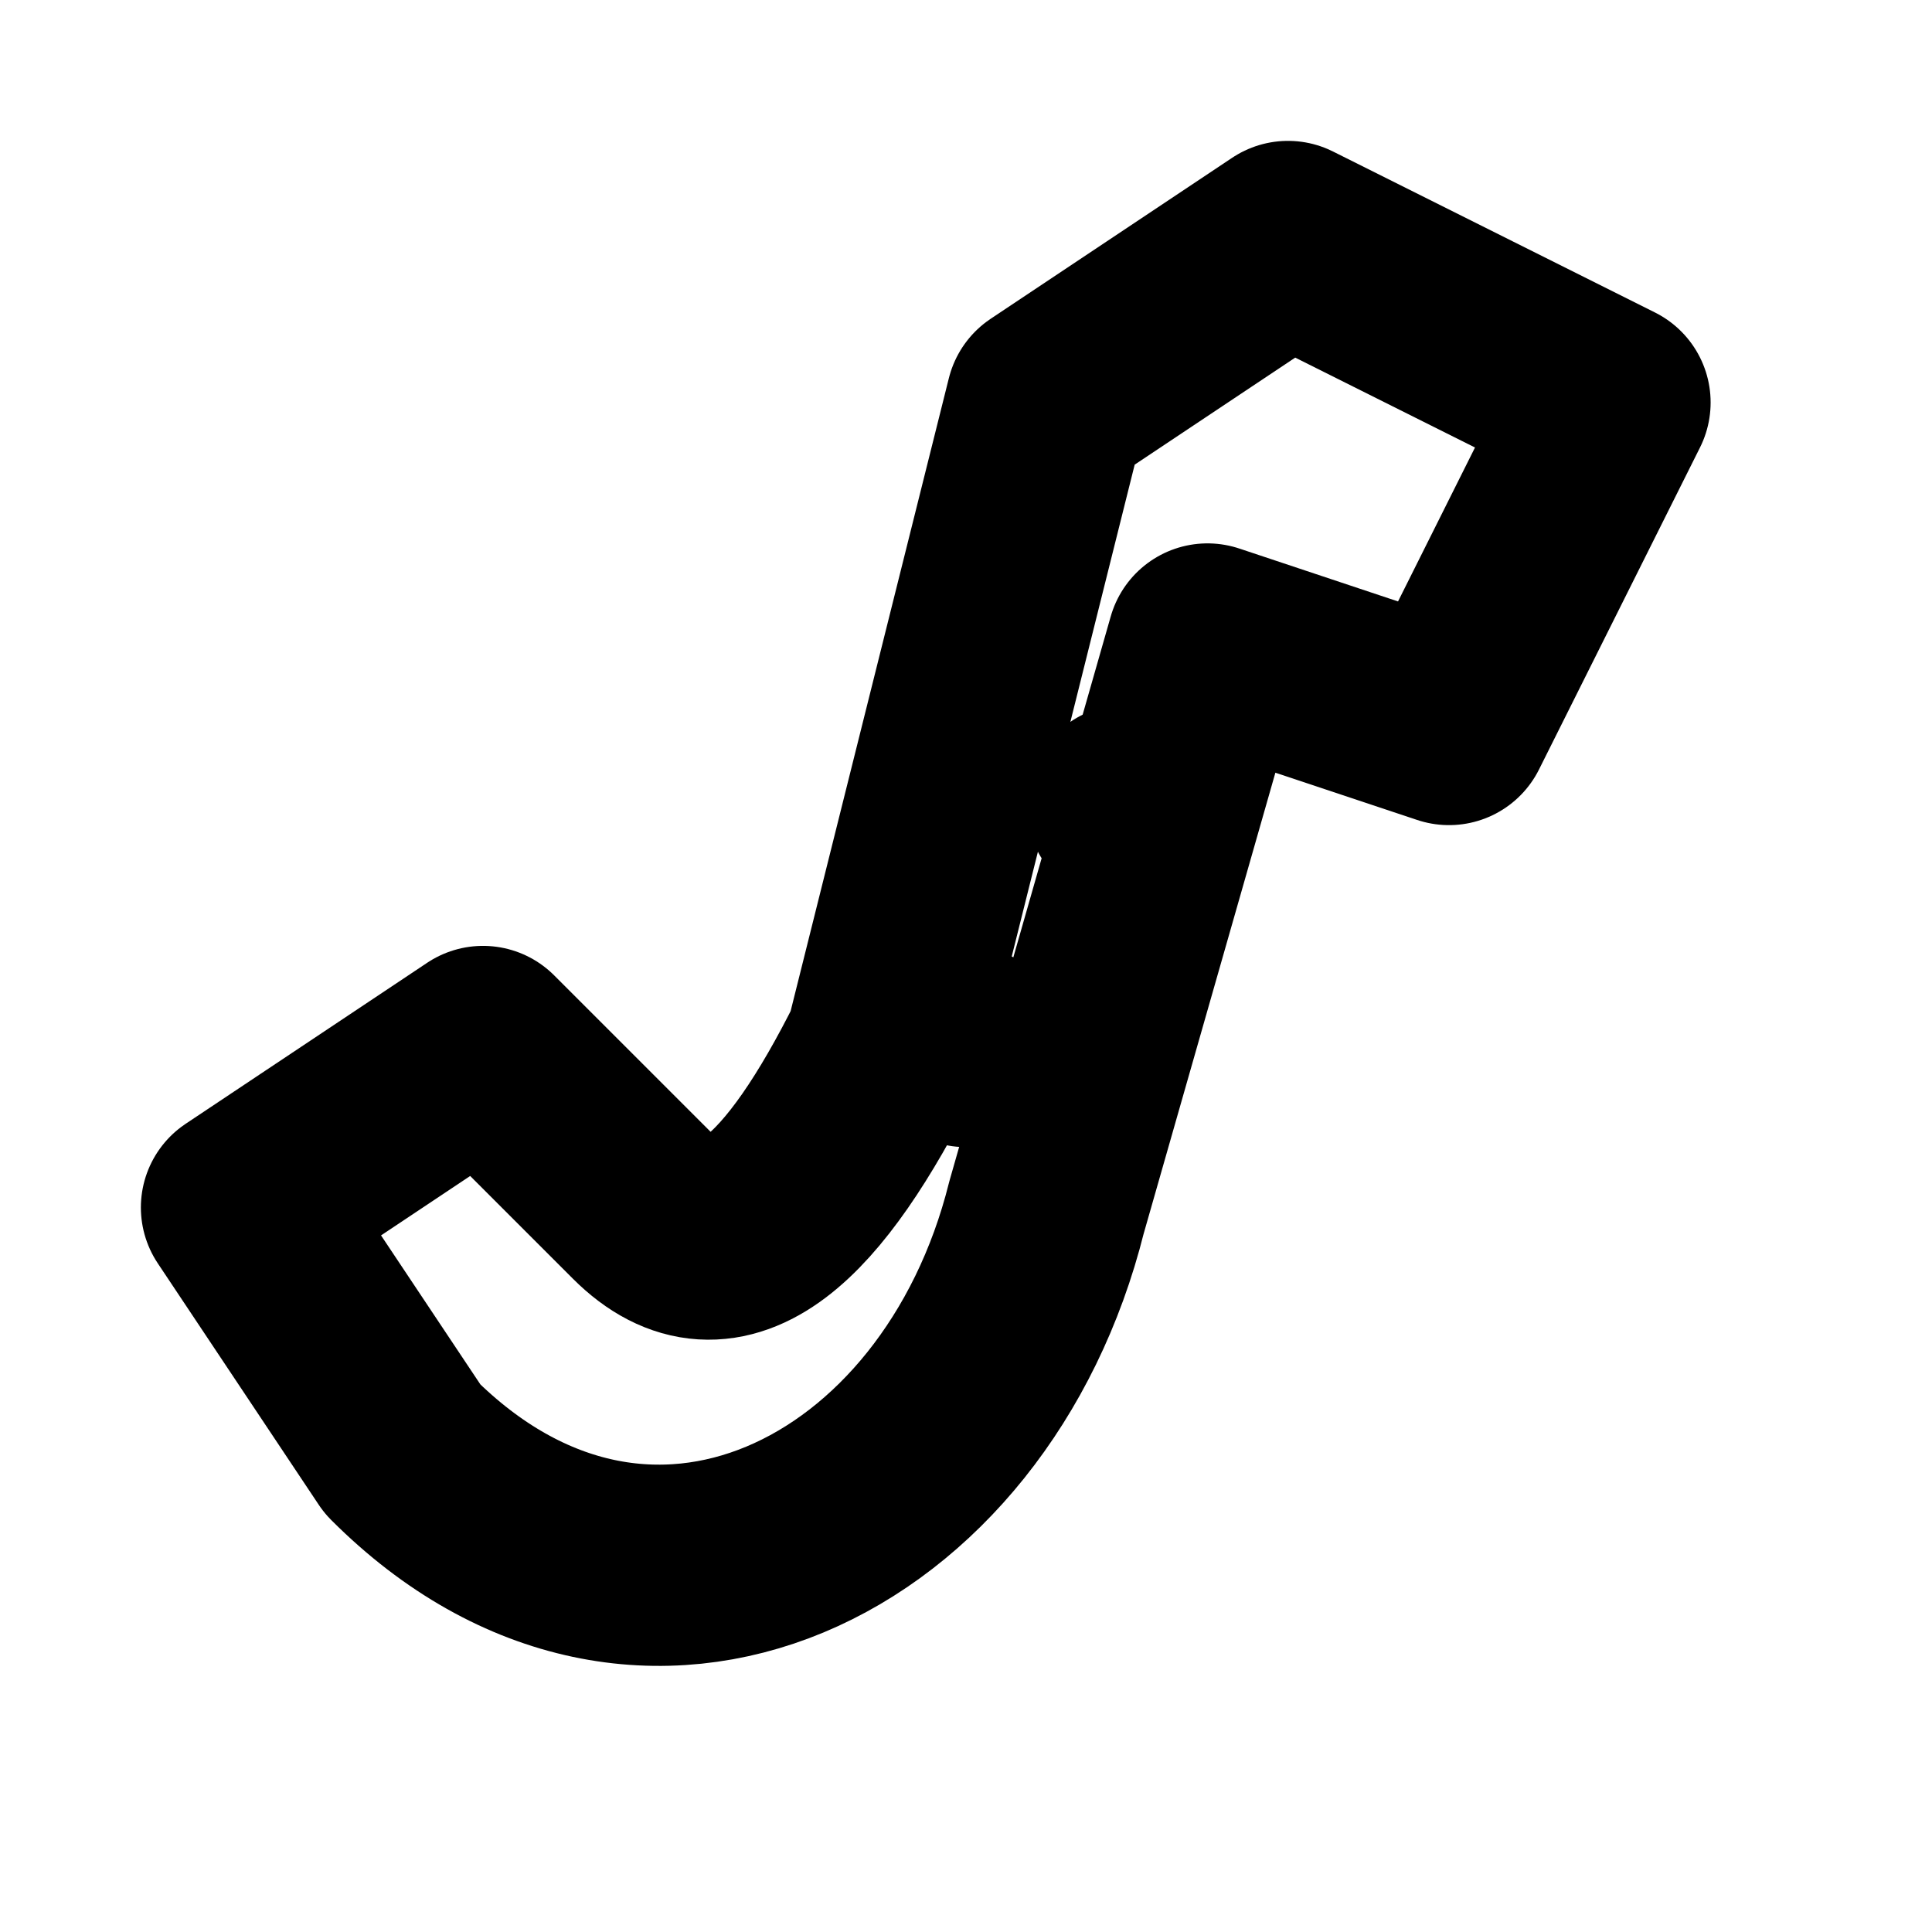
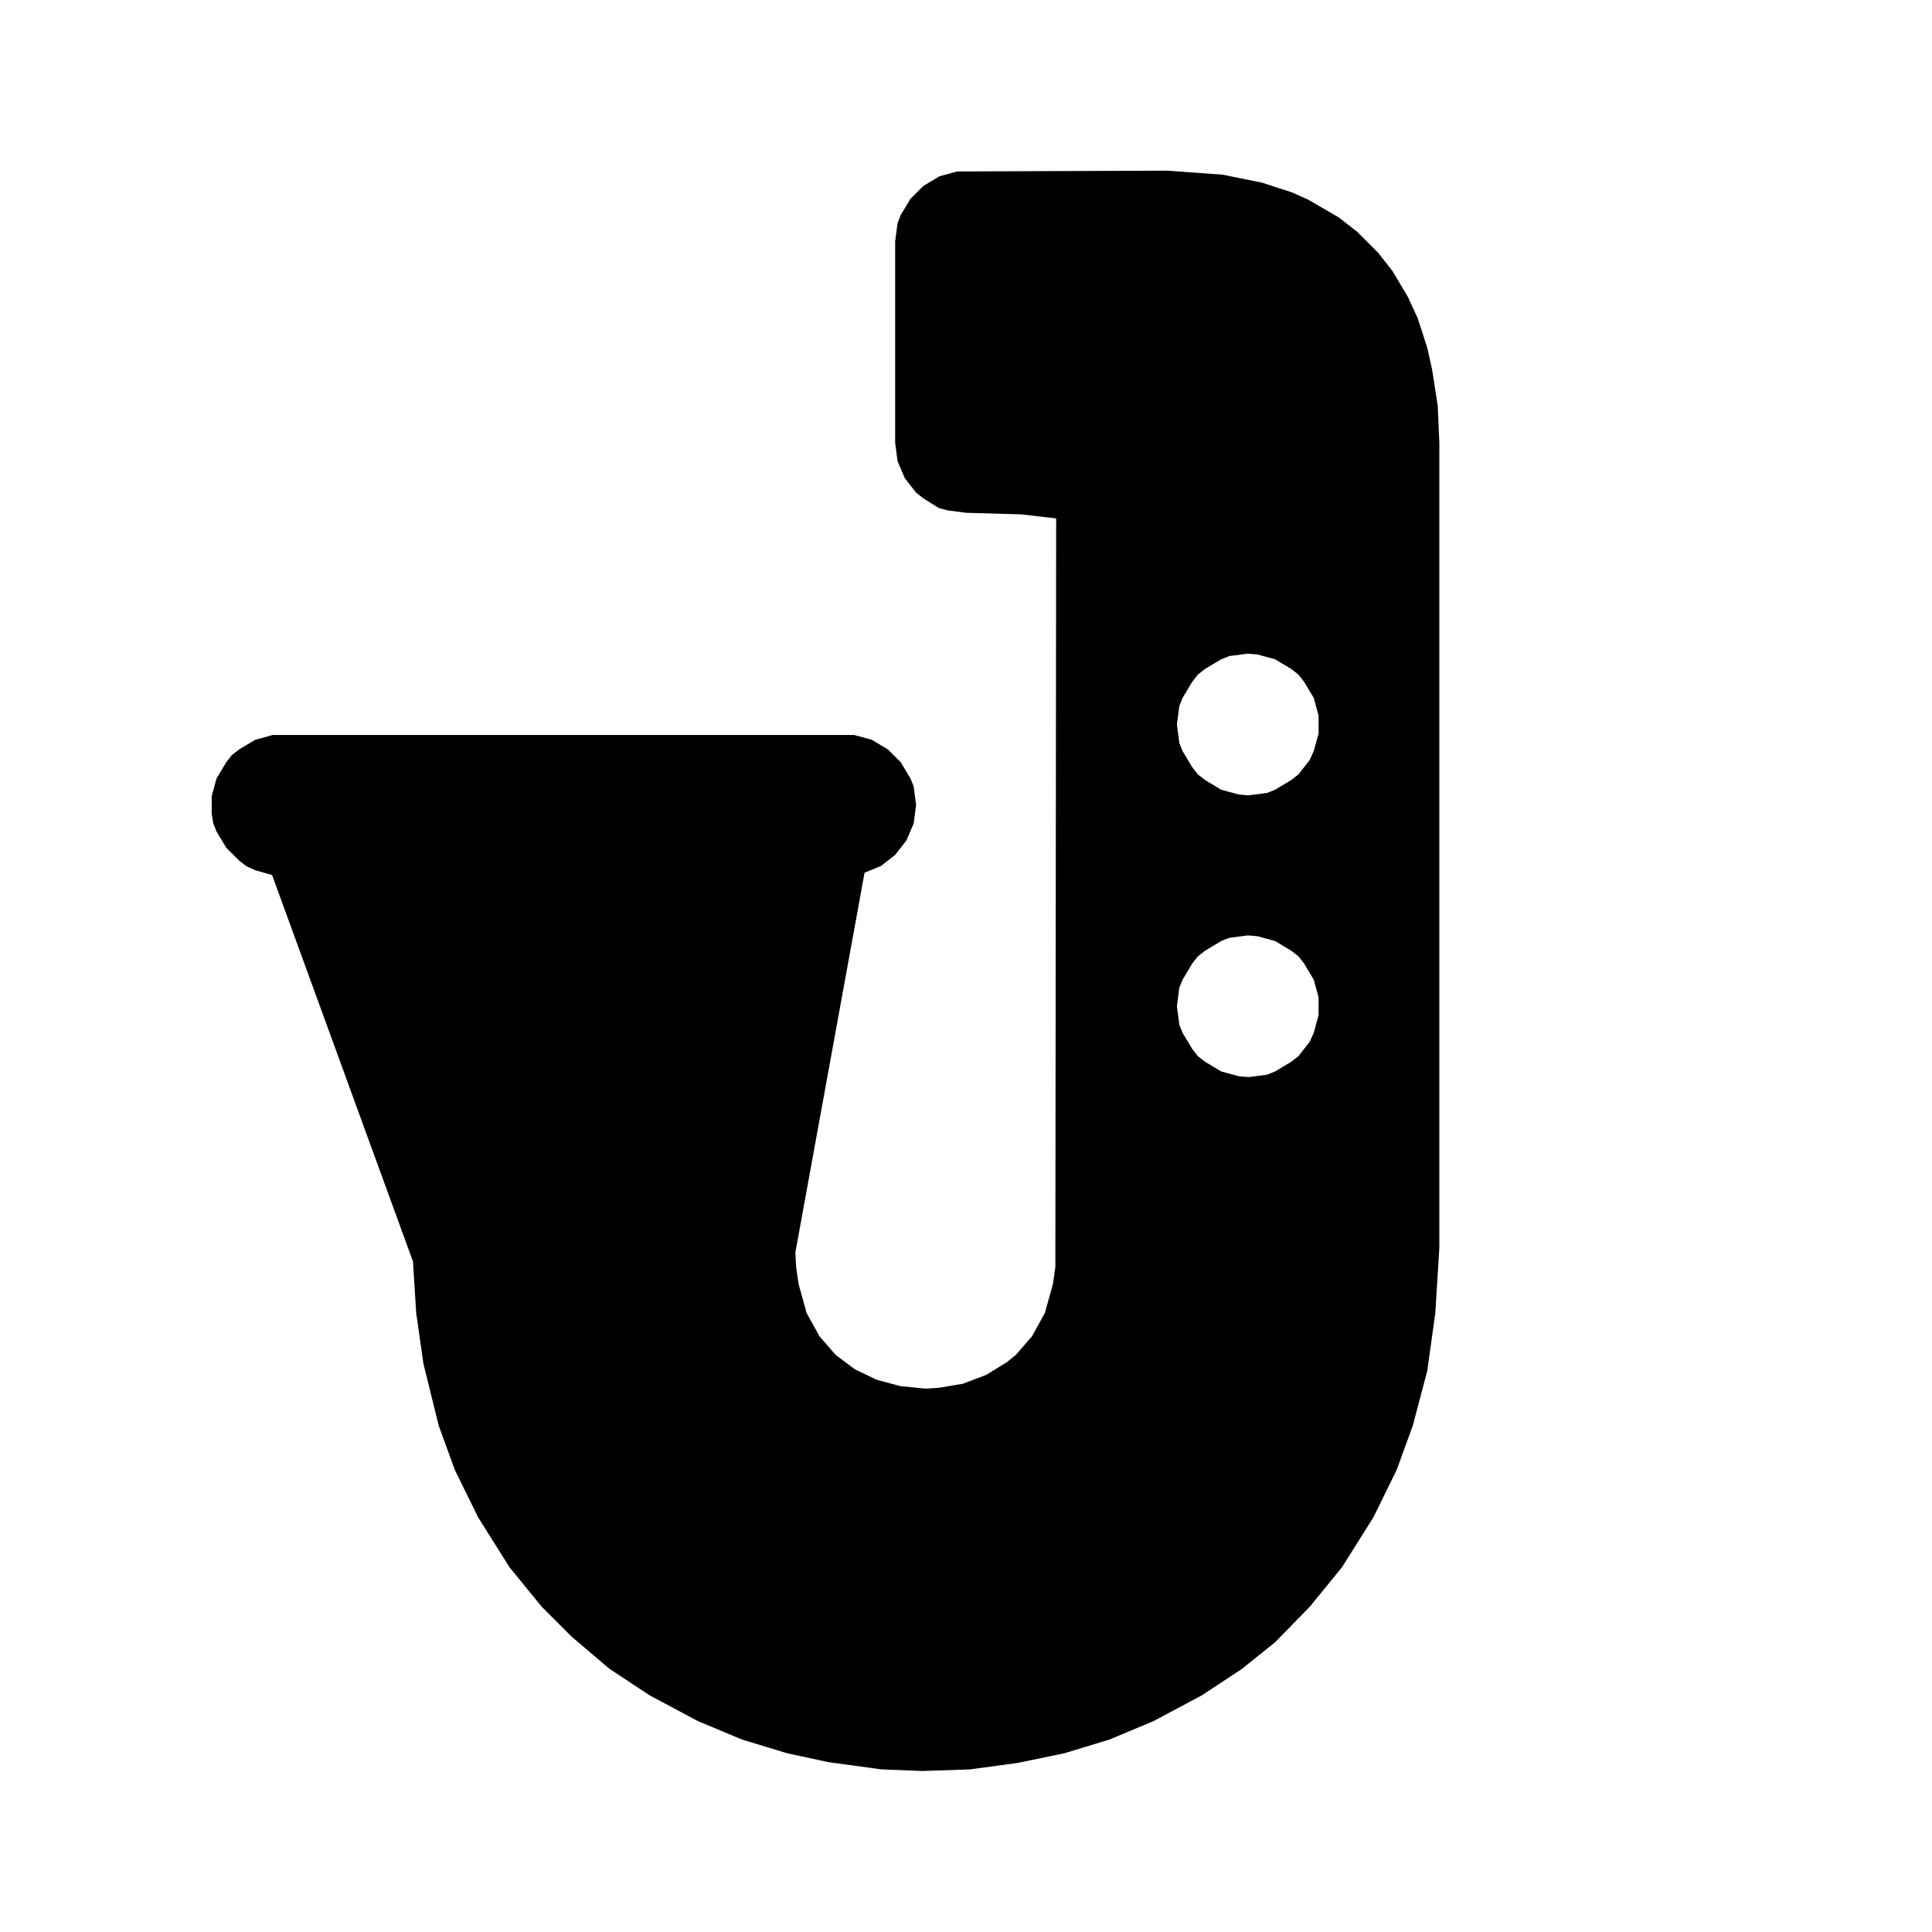
- <svg xmlns="http://www.w3.org/2000/svg" viewBox="0 0 24 24" fill="currentColor" stroke="currentColor" stroke-width="2.5" stroke-linecap="round" stroke-linejoin="round">
-   <g fill="none">
-     <path d="M16 3l4 2-2 4-3-1-2 7c-1 4-5 6-8 3l-2-3 3-2 2 2c1 1 2 0 3-2l2-8Z" />
-     <path d="M14 10h.01" />
-     <path d="M12 13h.01" />
-   </g>
+ <svg xmlns="http://www.w3.org/2000/svg" viewBox="0 0 24 24" fill="currentColor">
+   <path d="M11.12 10.62L11.26 10.44L11.35 10.23L11.38 10.00L11.35 9.77L11.31 9.67L11.19 9.47L11.03 9.31L10.83 9.19L10.61 9.13L3.39 9.13L3.17 9.19L2.97 9.31L2.88 9.38L2.81 9.47L2.69 9.67L2.63 9.89L2.63 10.11L2.65 10.23L2.69 10.33L2.81 10.53L2.97 10.69L3.06 10.76L3.17 10.81L3.38 10.87L5.13 15.67L5.17 16.31L5.26 16.94L5.45 17.71L5.65 18.26L5.94 18.85L6.33 19.47L6.73 19.96L7.10 20.33L7.57 20.73L8.07 21.06L8.67 21.38L9.22 21.61L9.78 21.78L10.29 21.89L10.95 21.98L11.46 22.00L12.05 21.98L12.64 21.90L13.22 21.78L13.78 21.61L14.33 21.38L14.93 21.06L15.43 20.73L15.84 20.40L16.27 19.96L16.67 19.47L17.06 18.85L17.35 18.26L17.55 17.71L17.73 17.03L17.83 16.31L17.88 15.50L17.88 5.50L17.86 5.04L17.79 4.59L17.73 4.32L17.61 3.95L17.49 3.69L17.30 3.37L17.12 3.14L16.86 2.88L16.63 2.70L16.25 2.48L16.05 2.39L15.68 2.27L15.19 2.17L14.50 2.12L11.89 2.13L11.67 2.19L11.47 2.31L11.31 2.47L11.19 2.67L11.15 2.77L11.12 3.00L11.12 5.50L11.15 5.73L11.24 5.94L11.38 6.12L11.47 6.19L11.66 6.31L11.77 6.34L12.00 6.37L12.69 6.39L13.12 6.44L13.11 15.74L13.08 15.95L12.98 16.31L12.82 16.60L12.62 16.83L12.51 16.92L12.25 17.08L11.96 17.19L11.66 17.24L11.50 17.25L11.19 17.22L10.89 17.14L10.62 17.01L10.38 16.83L10.18 16.60L10.02 16.31L9.92 15.95L9.89 15.74L9.88 15.56L10.74 10.84L10.94 10.76ZM15.51 9.88L15.39 9.87L15.17 9.81L14.97 9.69L14.88 9.62L14.81 9.53L14.69 9.33L14.65 9.23L14.62 9.00L14.65 8.77L14.69 8.67L14.81 8.47L14.88 8.38L14.97 8.31L15.17 8.19L15.27 8.15L15.50 8.12L15.62 8.13L15.84 8.19L16.04 8.31L16.13 8.38L16.20 8.47L16.32 8.67L16.38 8.89L16.38 9.00L16.38 9.11L16.32 9.33L16.27 9.44L16.13 9.62L16.04 9.69L15.84 9.81L15.74 9.85ZM15.51 13.38L15.39 13.37L15.17 13.31L14.97 13.19L14.88 13.12L14.81 13.03L14.69 12.83L14.65 12.73L14.62 12.50L14.65 12.27L14.69 12.17L14.81 11.97L14.88 11.88L14.97 11.81L15.17 11.69L15.27 11.65L15.50 11.62L15.62 11.63L15.84 11.69L16.04 11.81L16.13 11.88L16.20 11.97L16.32 12.17L16.38 12.39L16.38 12.50L16.38 12.61L16.32 12.83L16.27 12.94L16.13 13.12L16.04 13.19L15.84 13.31L15.74 13.35Z" fill-rule="evenodd" />
</svg>
